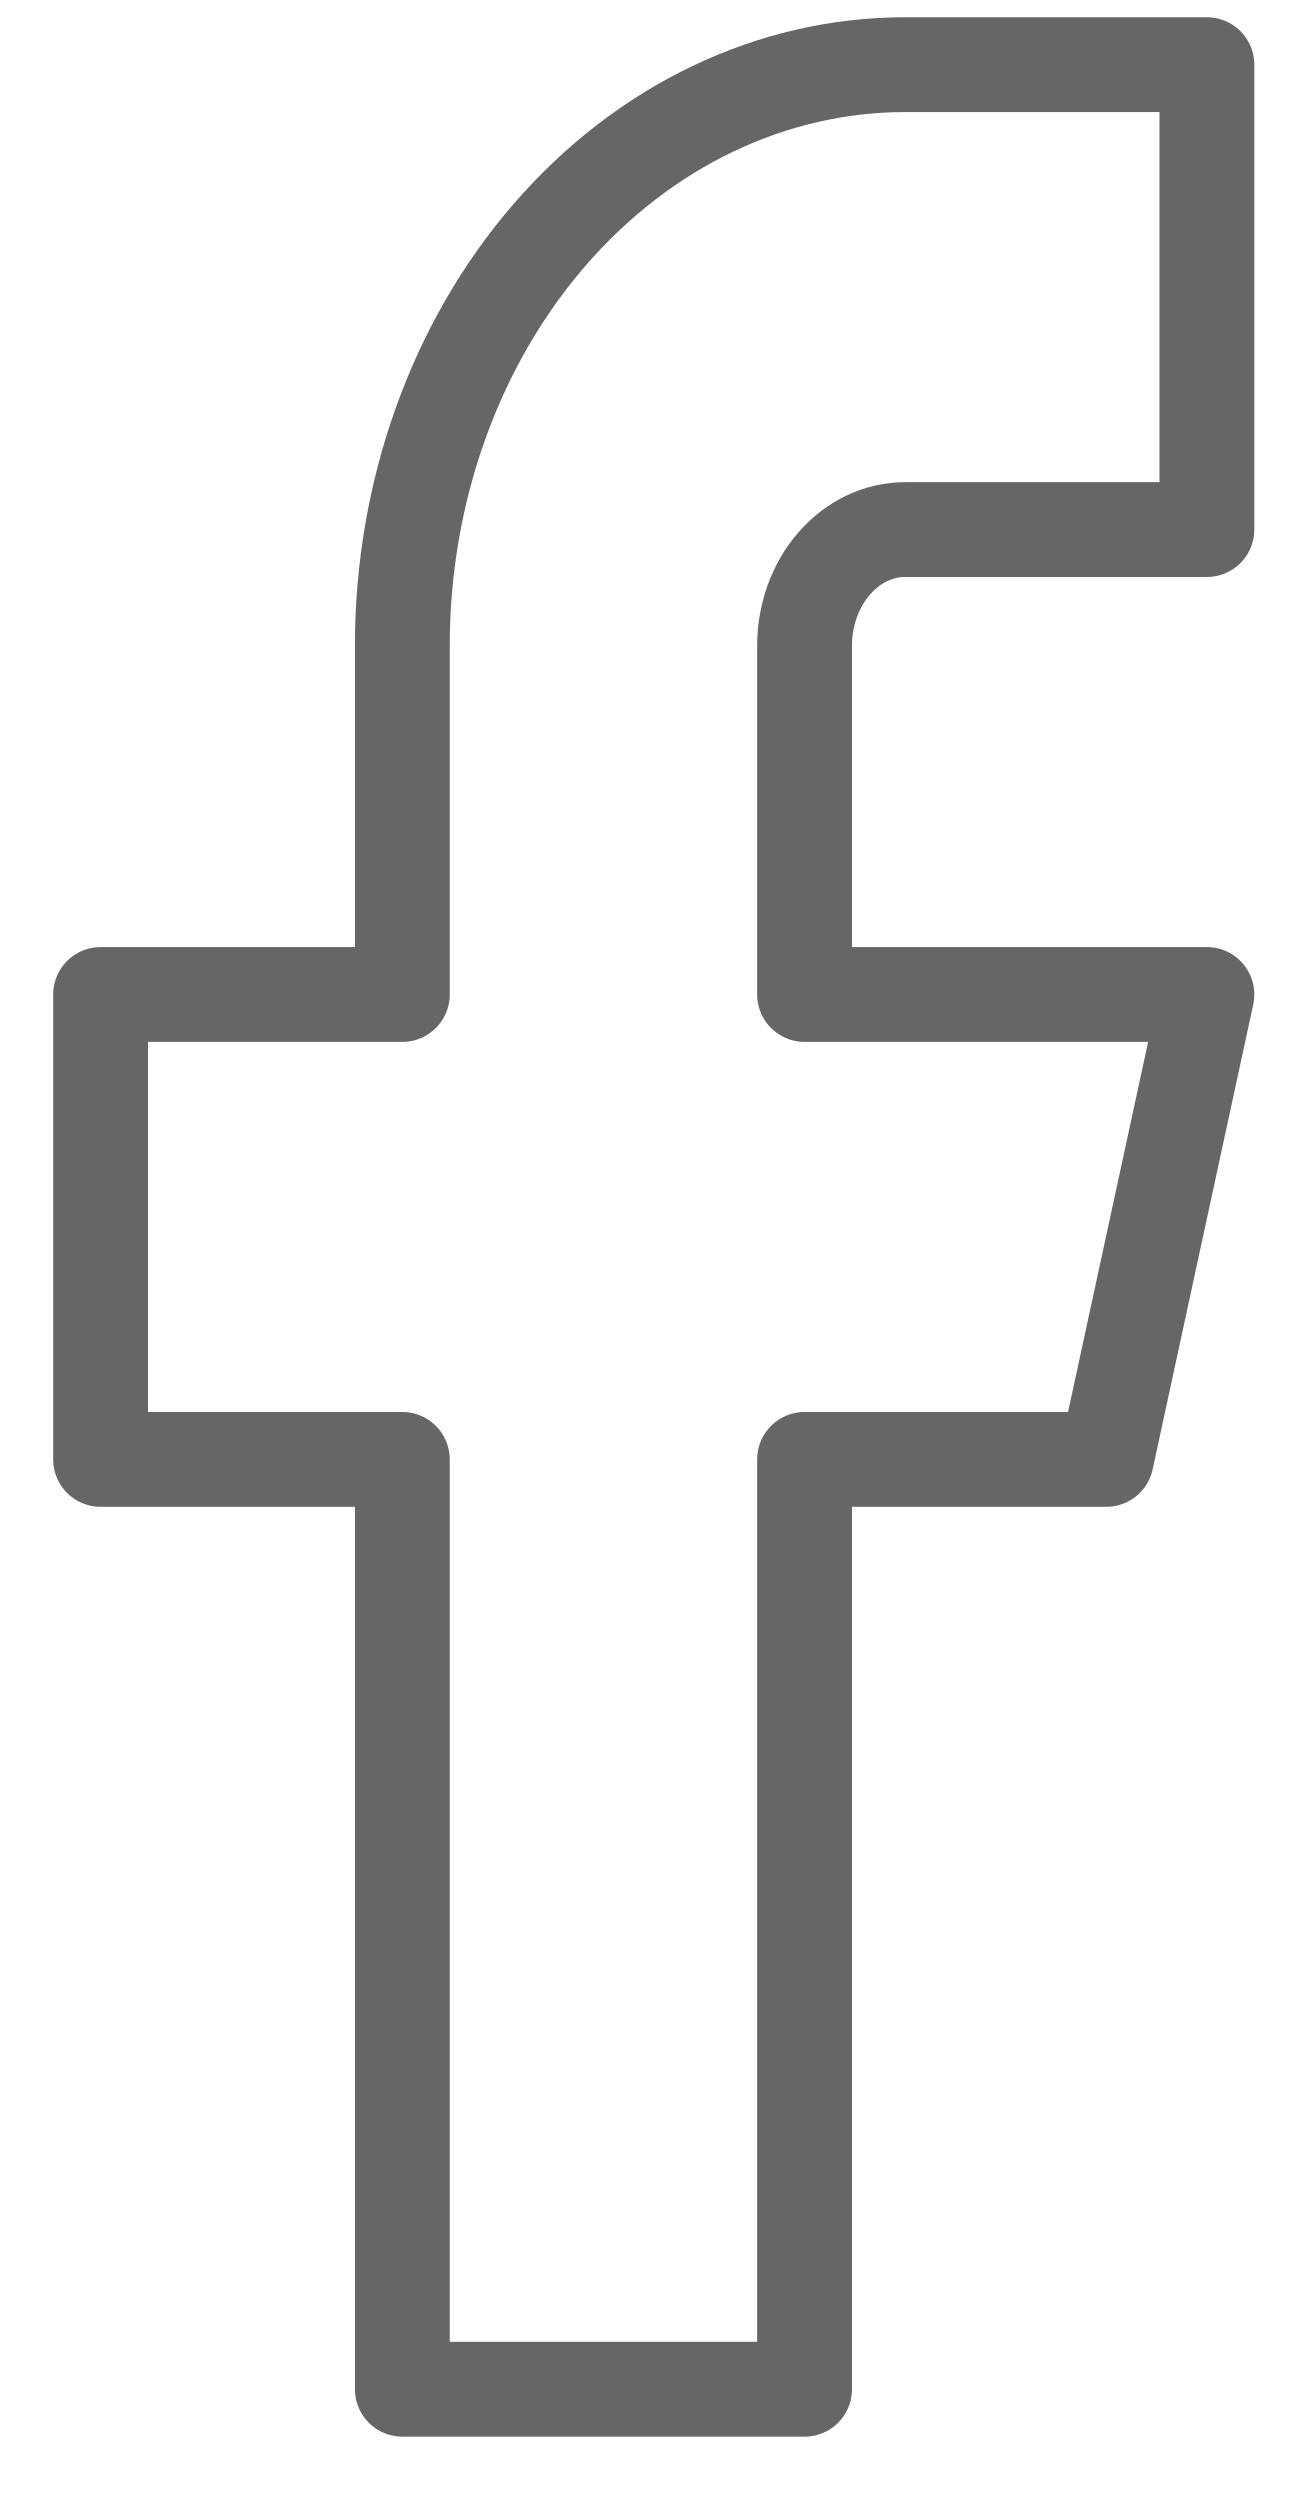
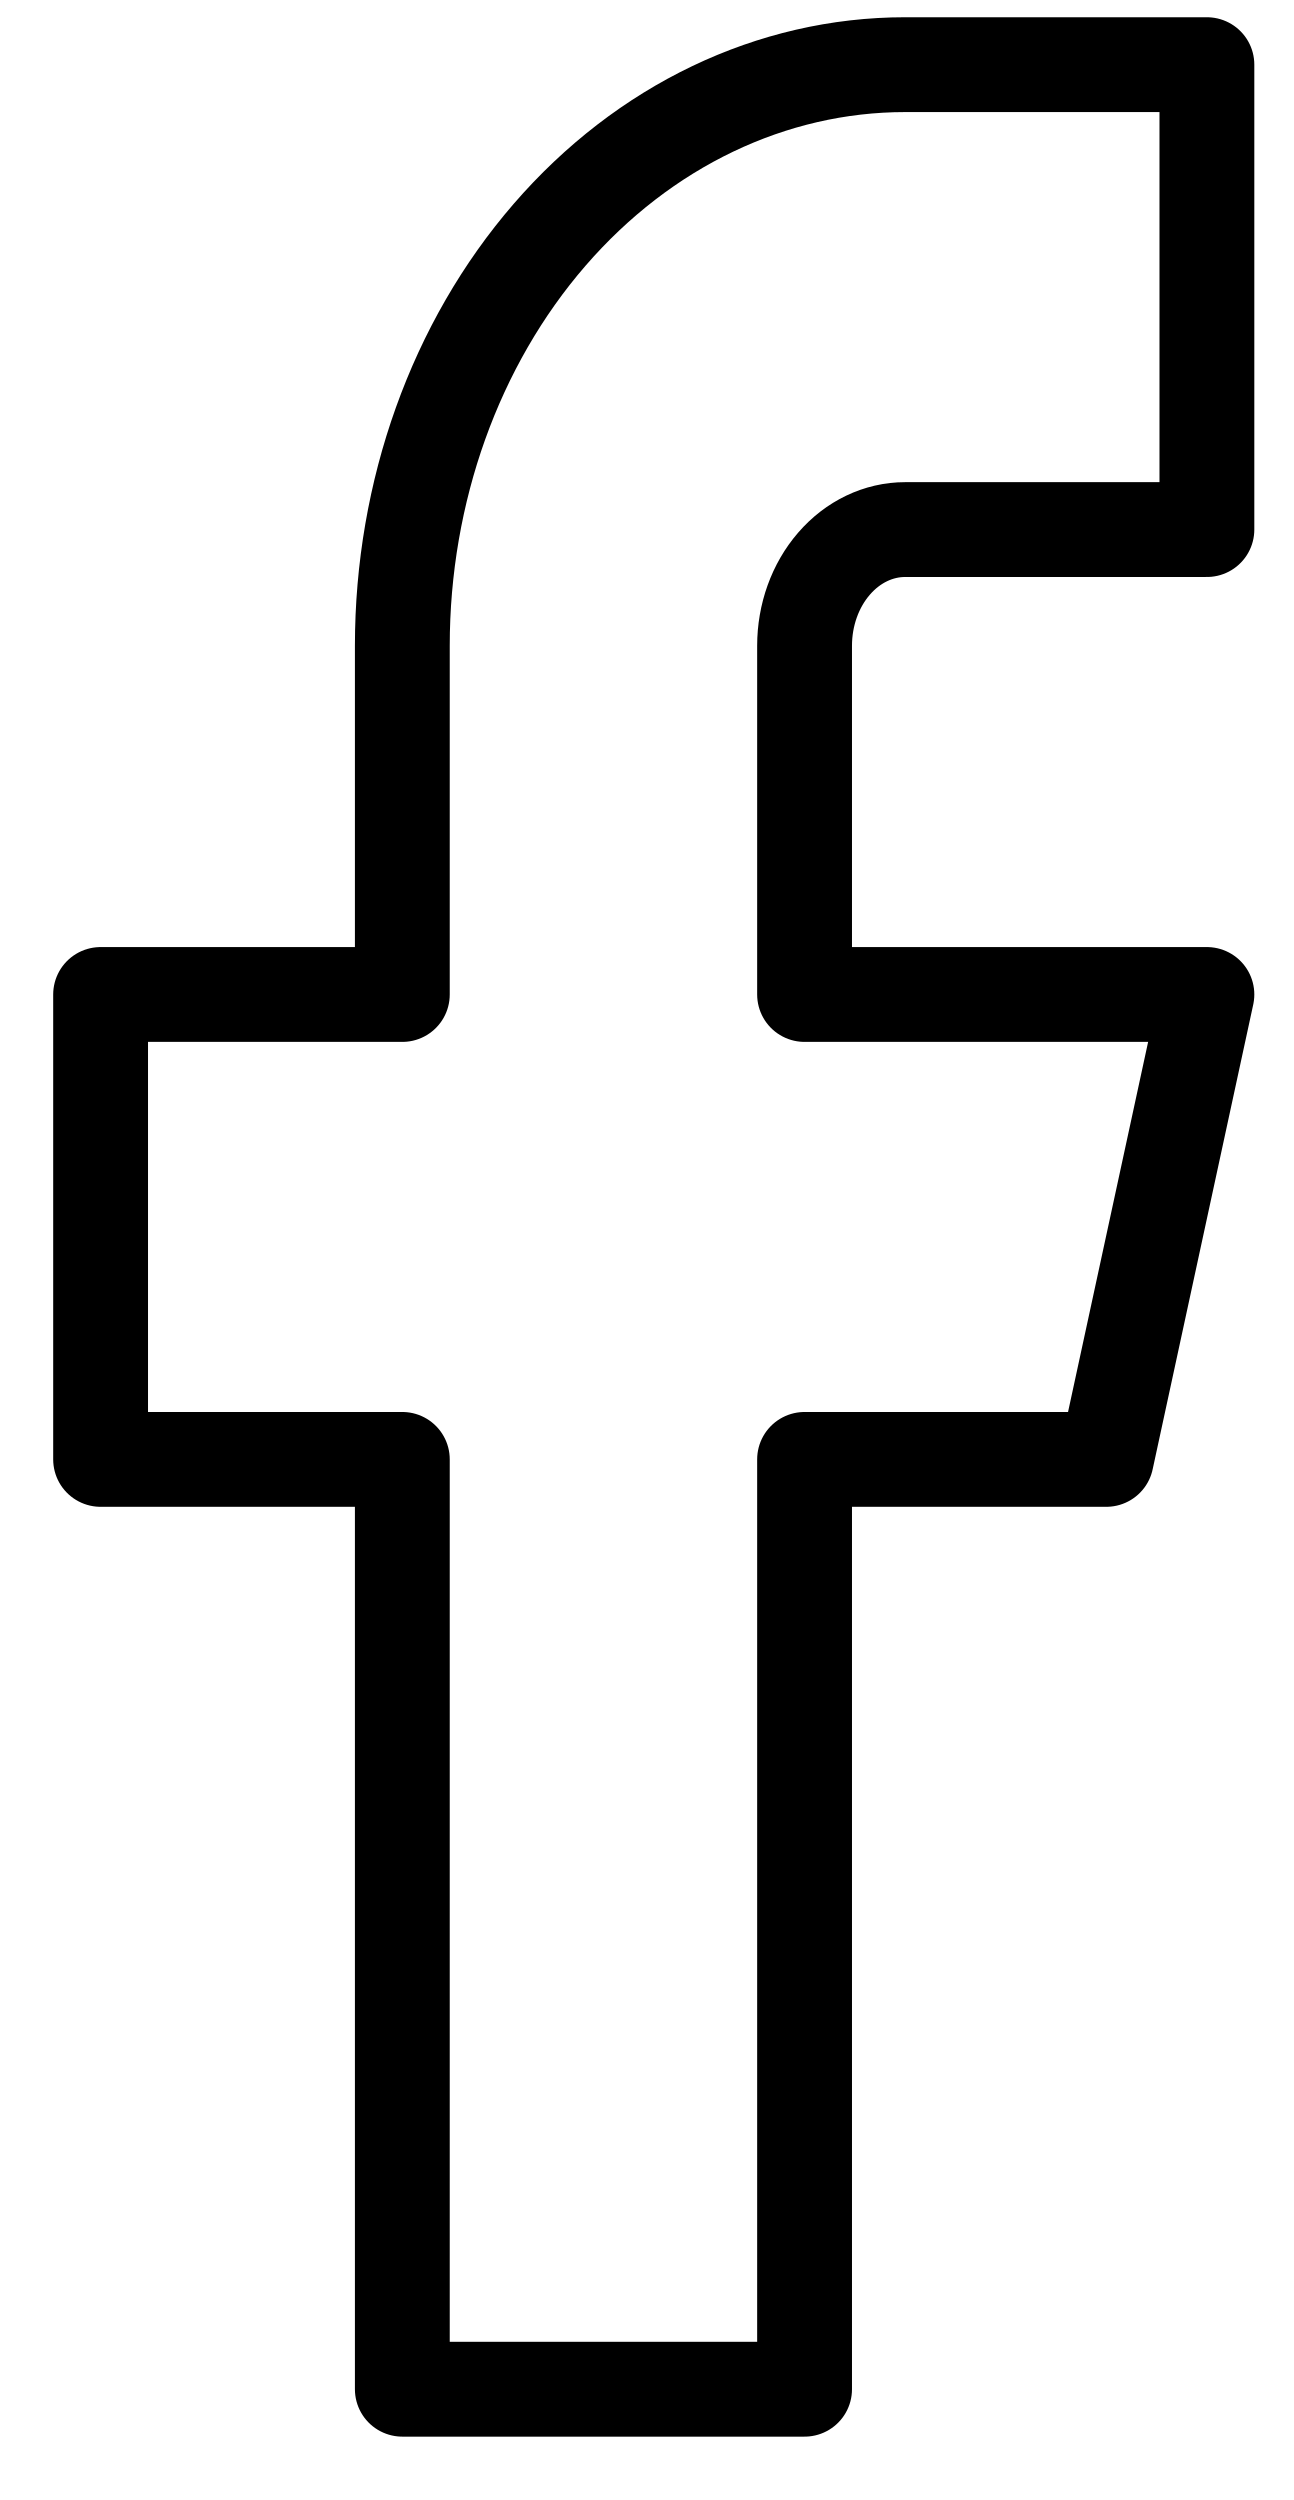
<svg xmlns="http://www.w3.org/2000/svg" width="15" height="29" viewBox="0 0 15 29" fill="none">
-   <path d="M14 0.75H10.5C8.953 0.75 7.469 1.46 6.375 2.724C5.281 3.988 4.667 5.703 4.667 7.491V11.536H1.167V16.929H4.667V27.715H9.333V16.929H12.833L14 11.536H9.333V7.491C9.333 7.133 9.456 6.791 9.675 6.538C9.894 6.285 10.191 6.143 10.5 6.143H14V0.75Z" stroke="#666666" stroke-width="1.1" stroke-linecap="round" stroke-linejoin="round" />
+   <path d="M14 0.75H10.5C8.953 0.75 7.469 1.46 6.375 2.724C5.281 3.988 4.667 5.703 4.667 7.491V11.536H1.167V16.929H4.667V27.715H9.333V16.929H12.833L14 11.536H9.333V7.491C9.333 7.133 9.456 6.791 9.675 6.538C9.894 6.285 10.191 6.143 10.5 6.143H14V0.75Z" stroke="currentColor" stroke-width="1.1" stroke-linecap="round" stroke-linejoin="round" />
</svg>
